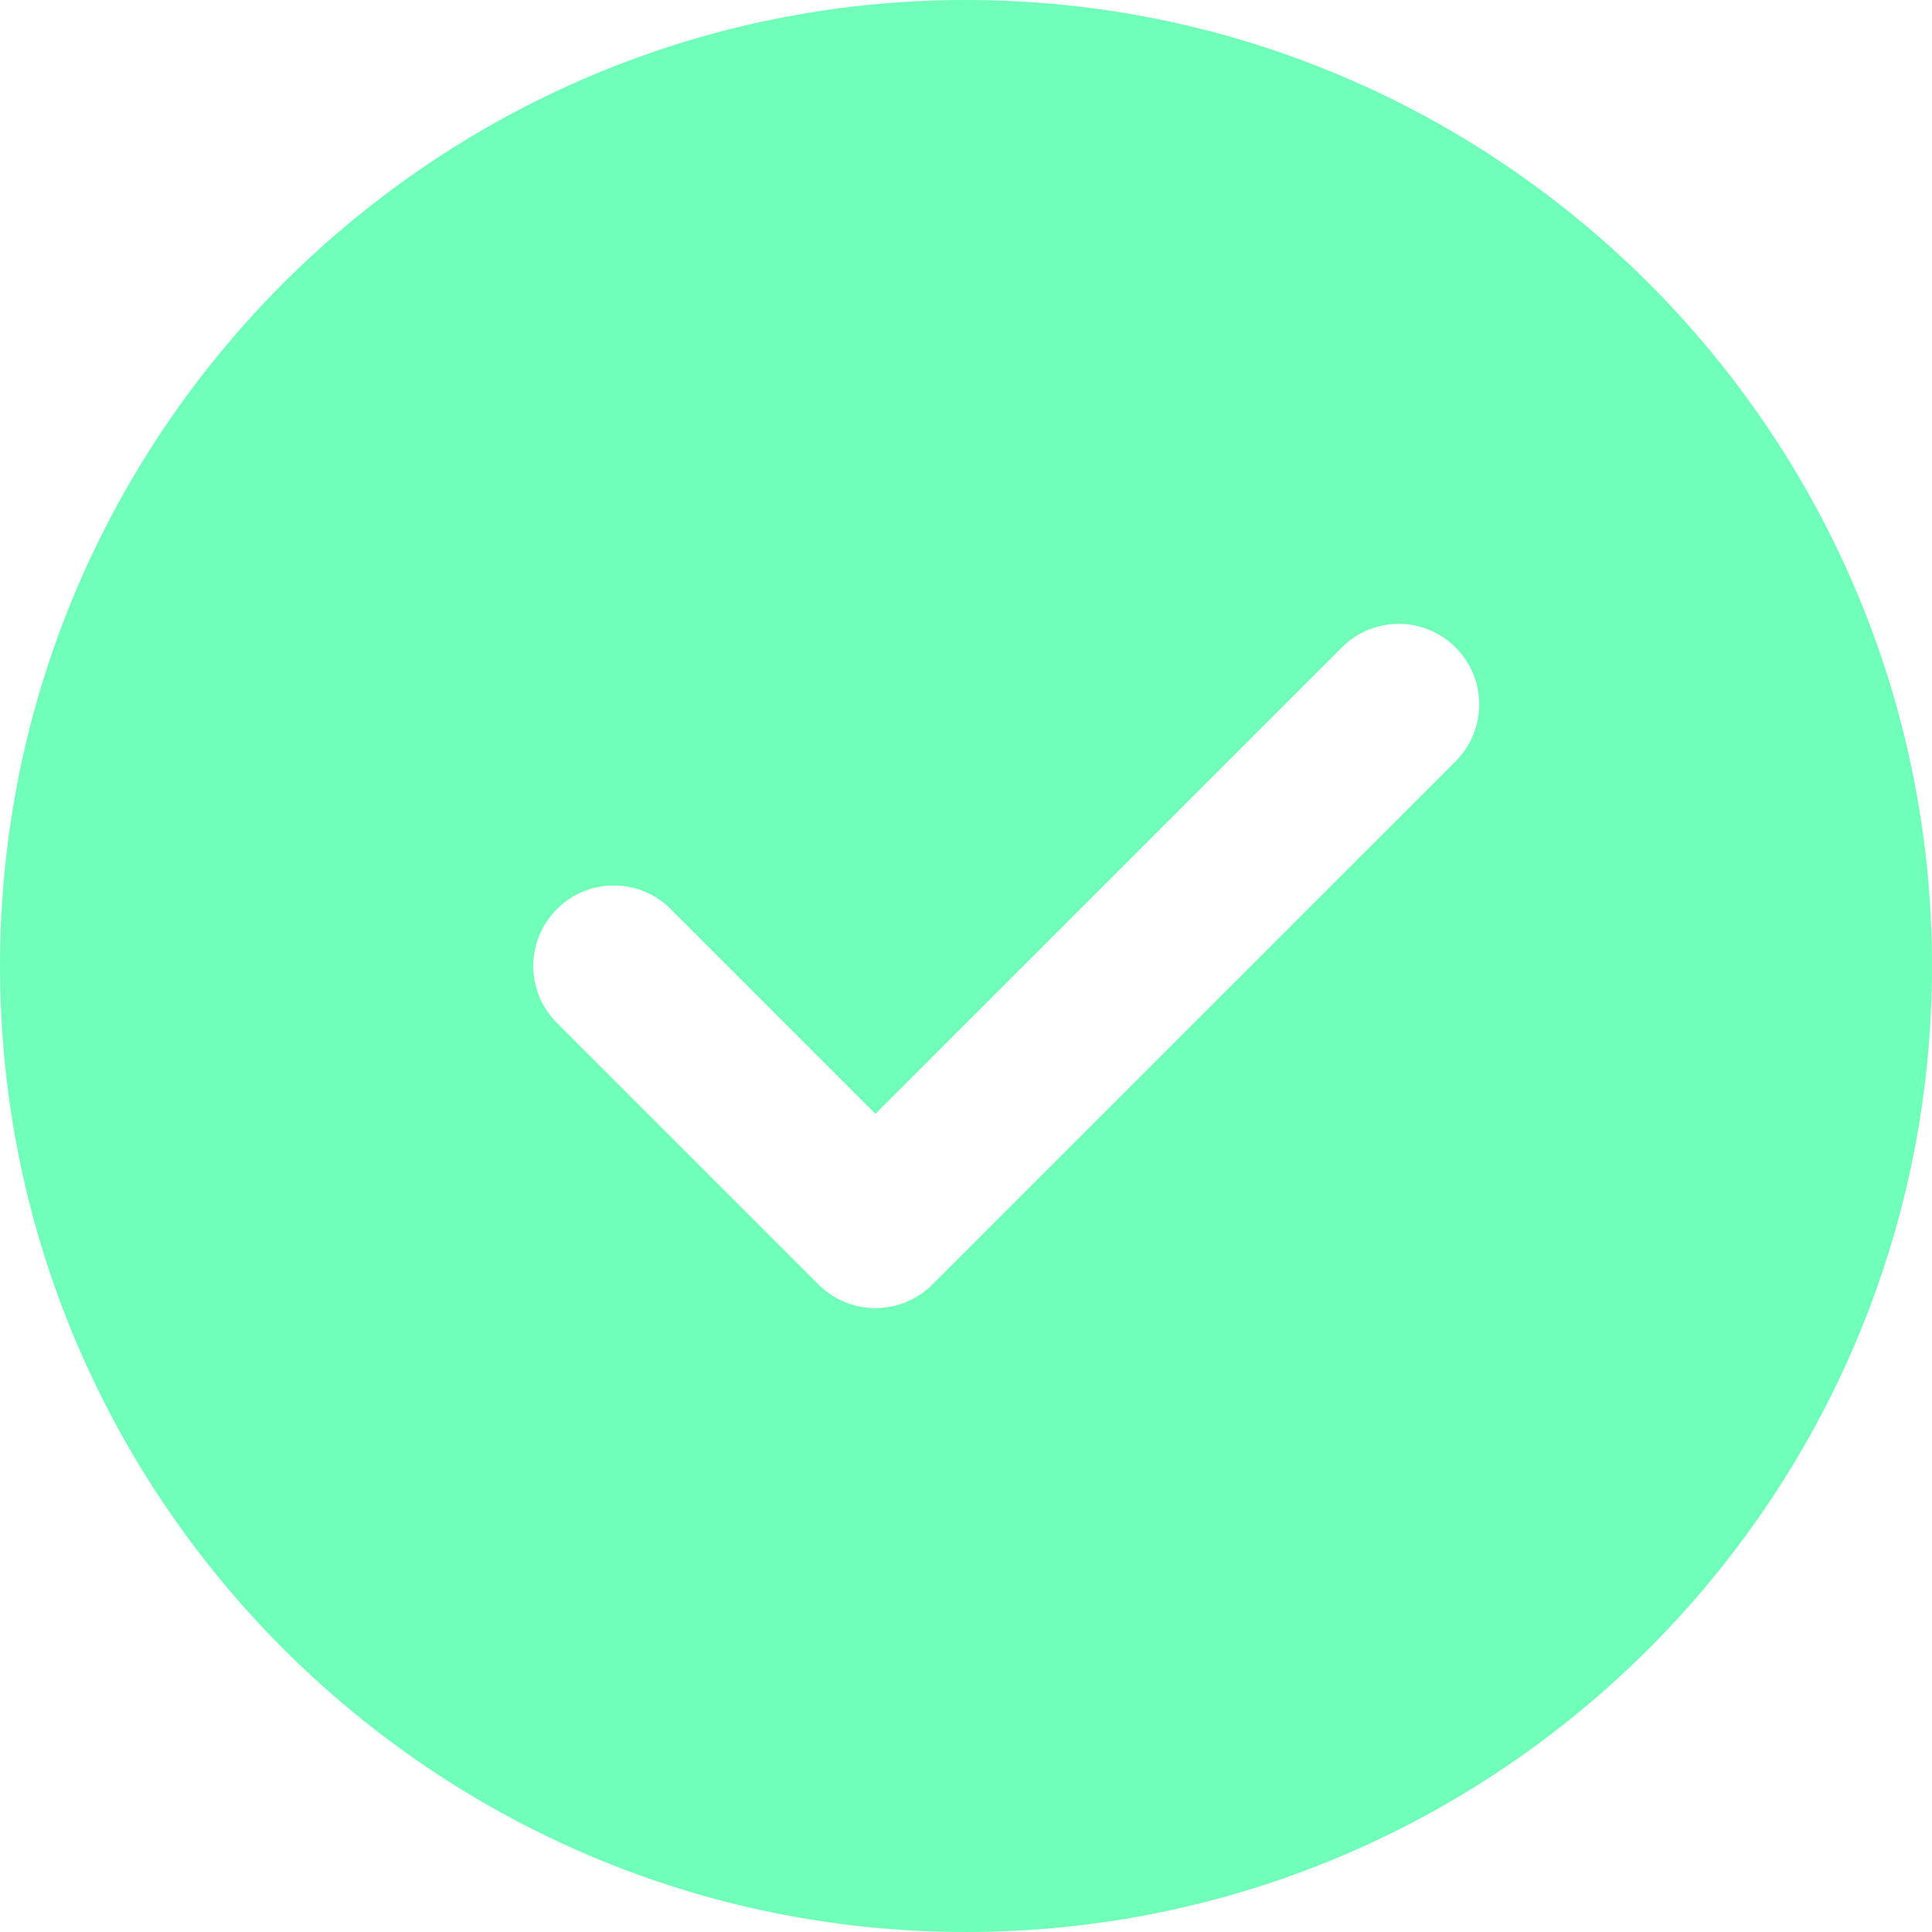
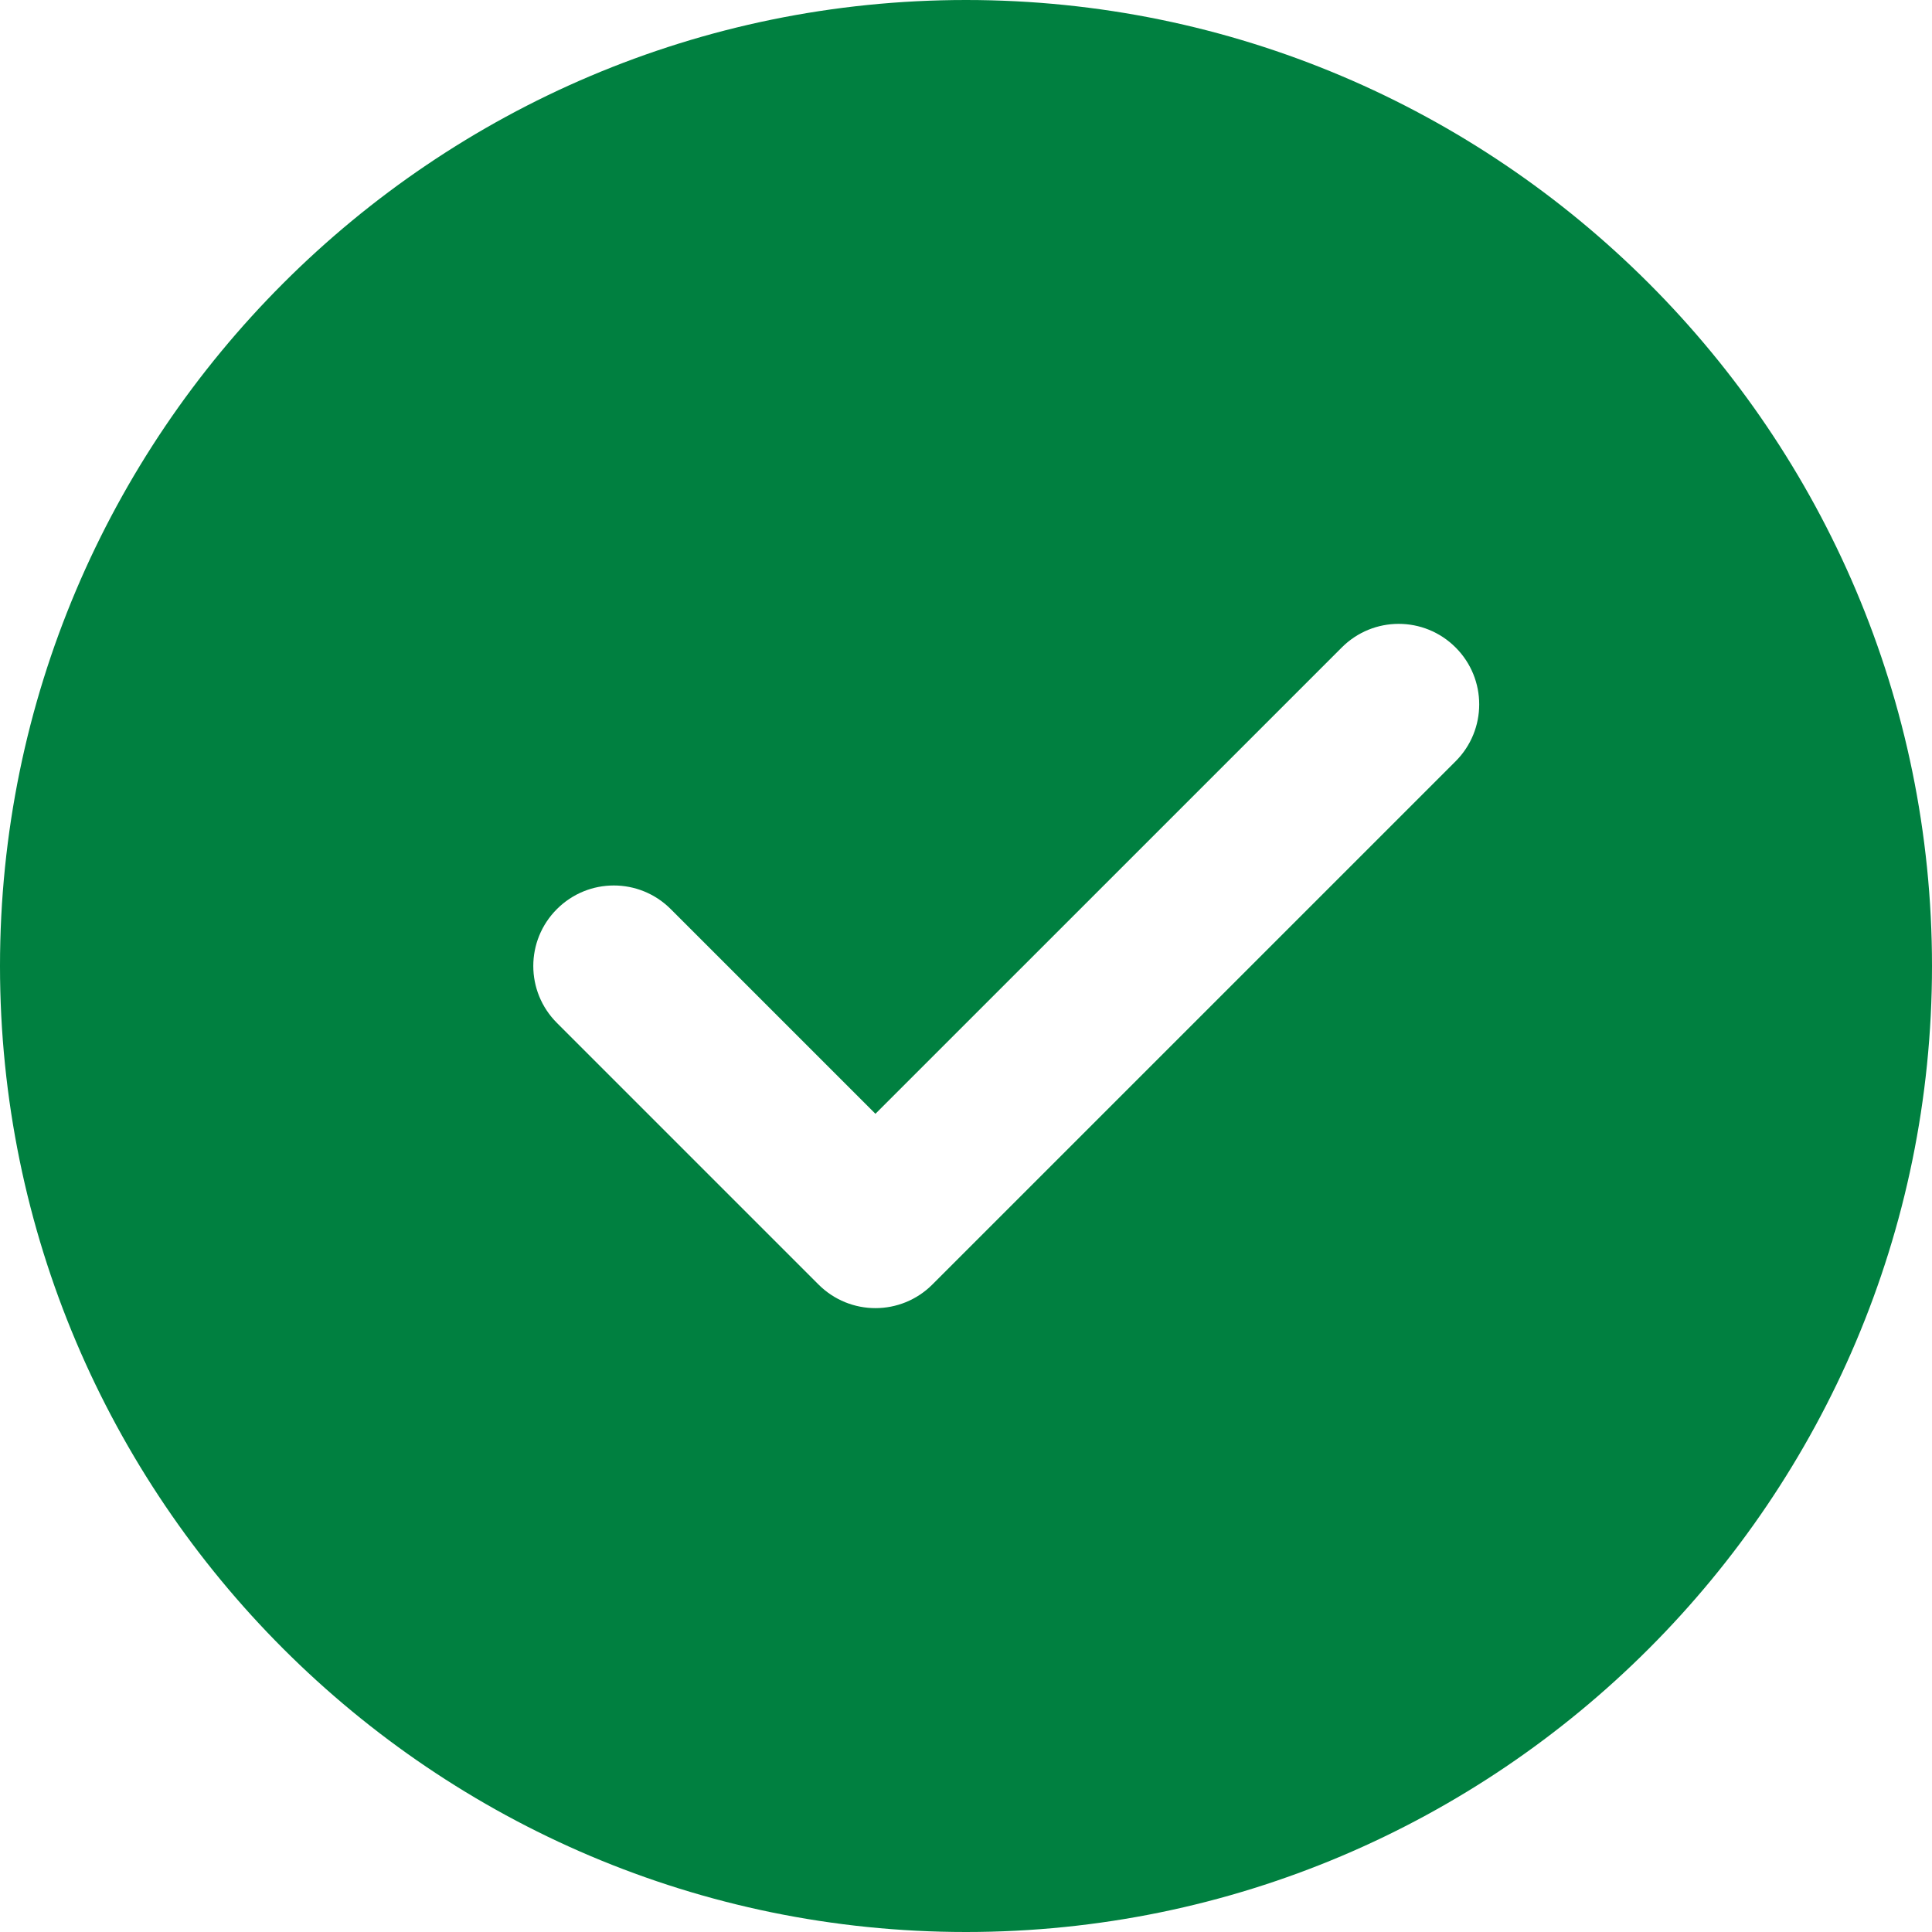
- <svg xmlns="http://www.w3.org/2000/svg" fill="hsl(150,100%,72%)" height="512pt" viewBox="0 0 512 512" width="512pt">
+ <svg xmlns="http://www.w3.org/2000/svg" fill="hsl(150,100%,25%)" height="512pt" viewBox="0 0 512 512" width="512pt">
  <path d="m256 0c-141.164 0-256 114.836-256 256s114.836 256 256 256 256-114.836 256-256-114.836-256-256-256zm129.75 201.75-138.668 138.664c-4.16 4.16-9.621 6.254-15.082 6.254s-10.922-2.094-15.082-6.254l-69.332-69.332c-8.344-8.34-8.344-21.824 0-30.164 8.34-8.344 21.82-8.344 30.164 0l54.25 54.25 123.586-123.582c8.34-8.344 21.82-8.344 30.164 0 8.34 8.34 8.34 21.82 0 30.164zm0 0" />
</svg>
